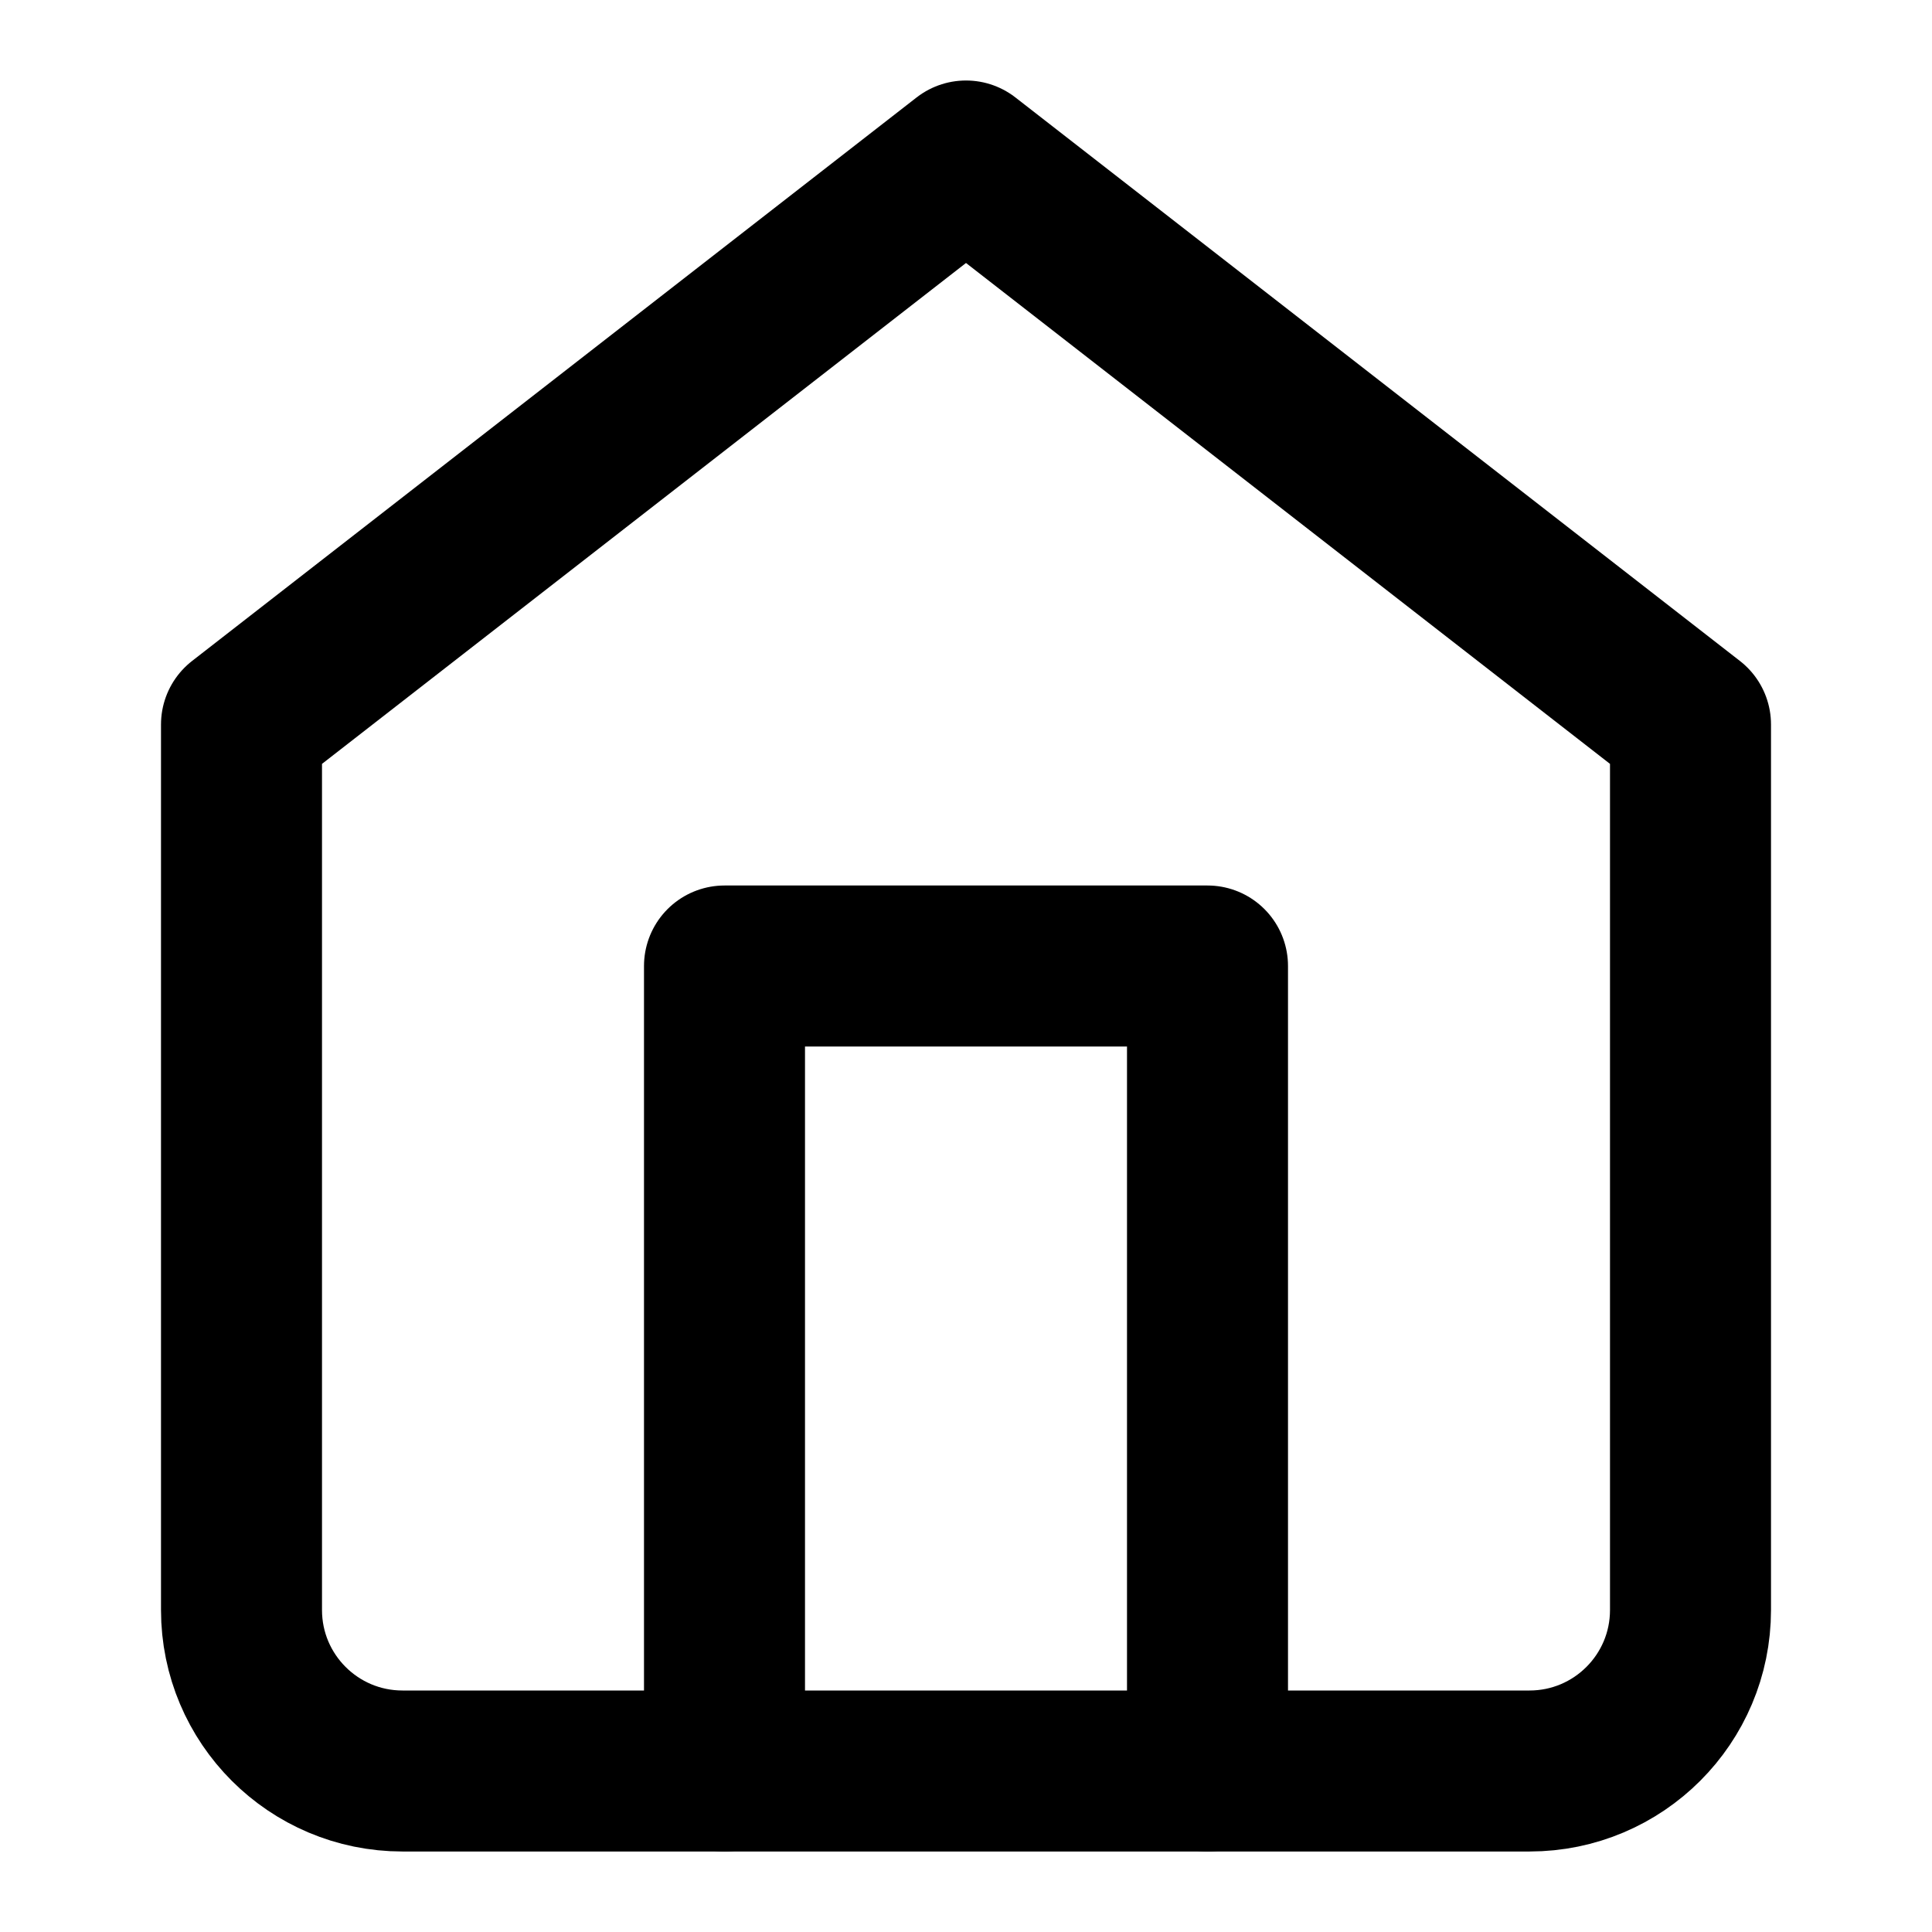
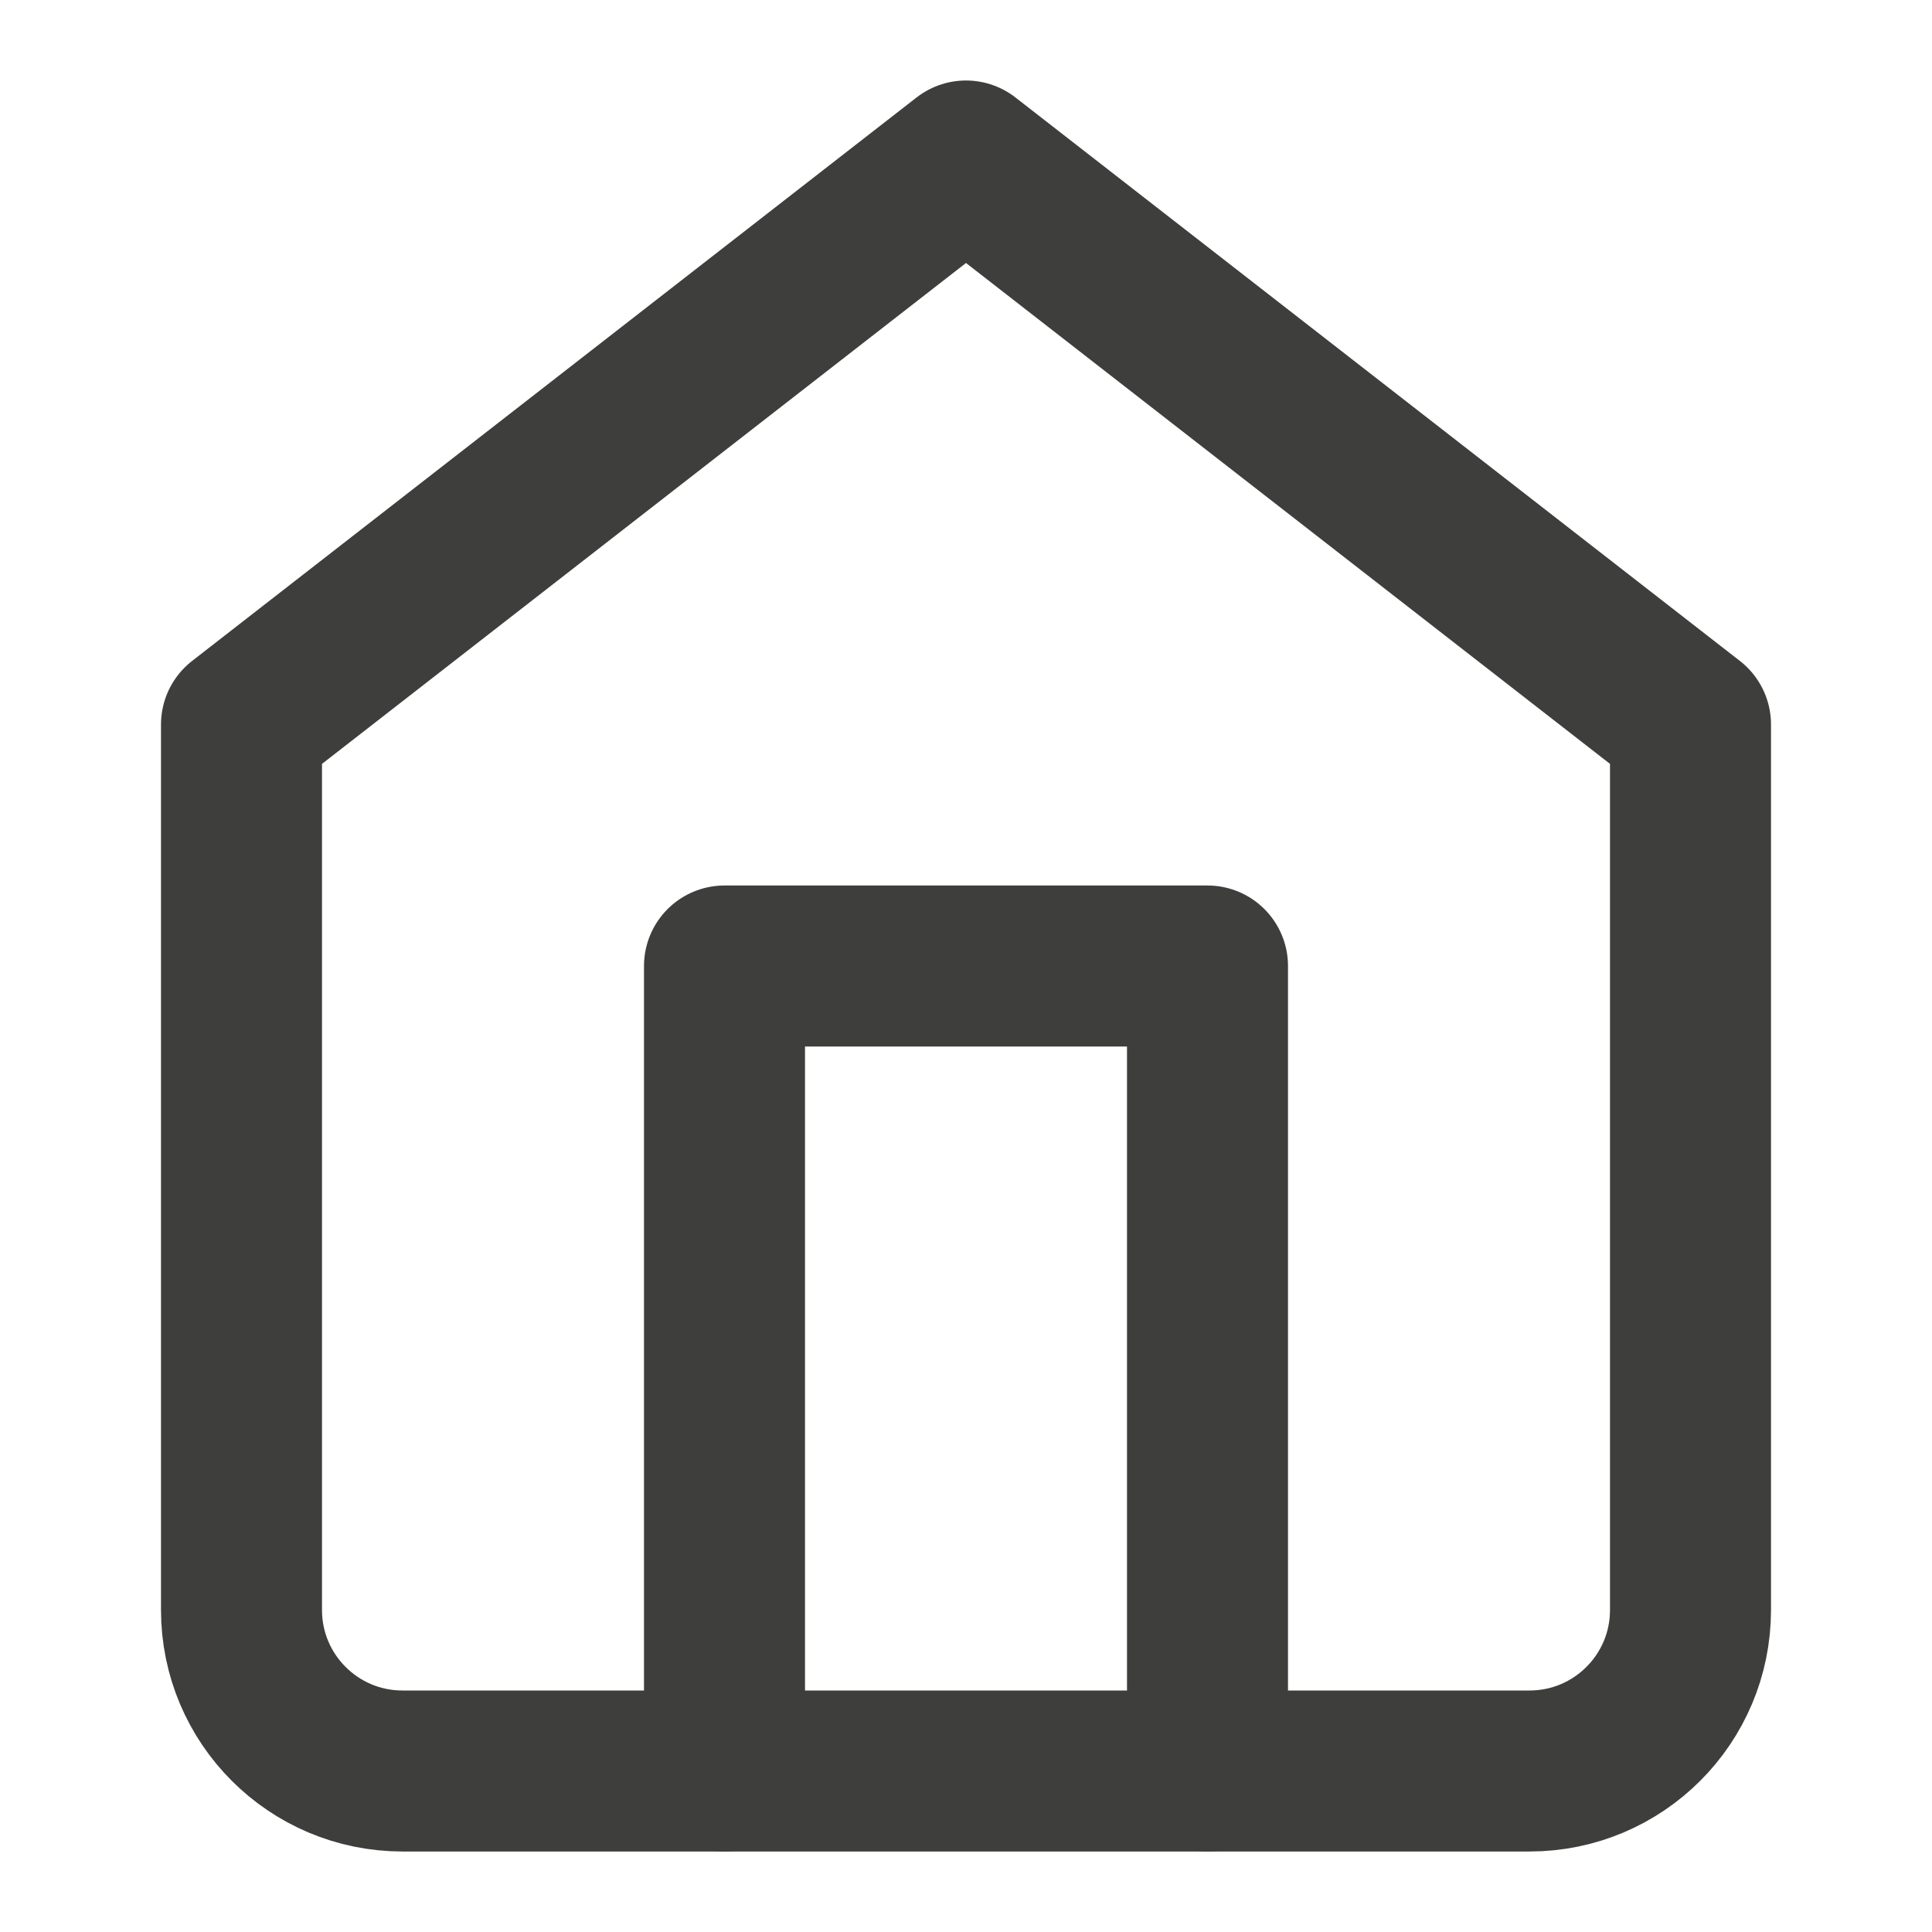
- <svg xmlns="http://www.w3.org/2000/svg" width="100" height="100" viewBox="0 0 24 24" fill="none" stroke="currentColor" stroke-width="2" stroke-linecap="round" stroke-linejoin="round" class="lucide lucide-home">
+ <svg xmlns="http://www.w3.org/2000/svg" width="100" height="100" viewBox="0 0 24 24" fill="none" stroke="#3E3E3C" stroke-width="2" stroke-linecap="round" stroke-linejoin="round" class="lucide lucide-home">
  <path d="m3 9 9-7 9 7v11a2 2 0 0 1-2 2H5a2 2 0 0 1-2-2z" />
  <polyline points="9 22 9 12 15 12 15 22" />
</svg>
